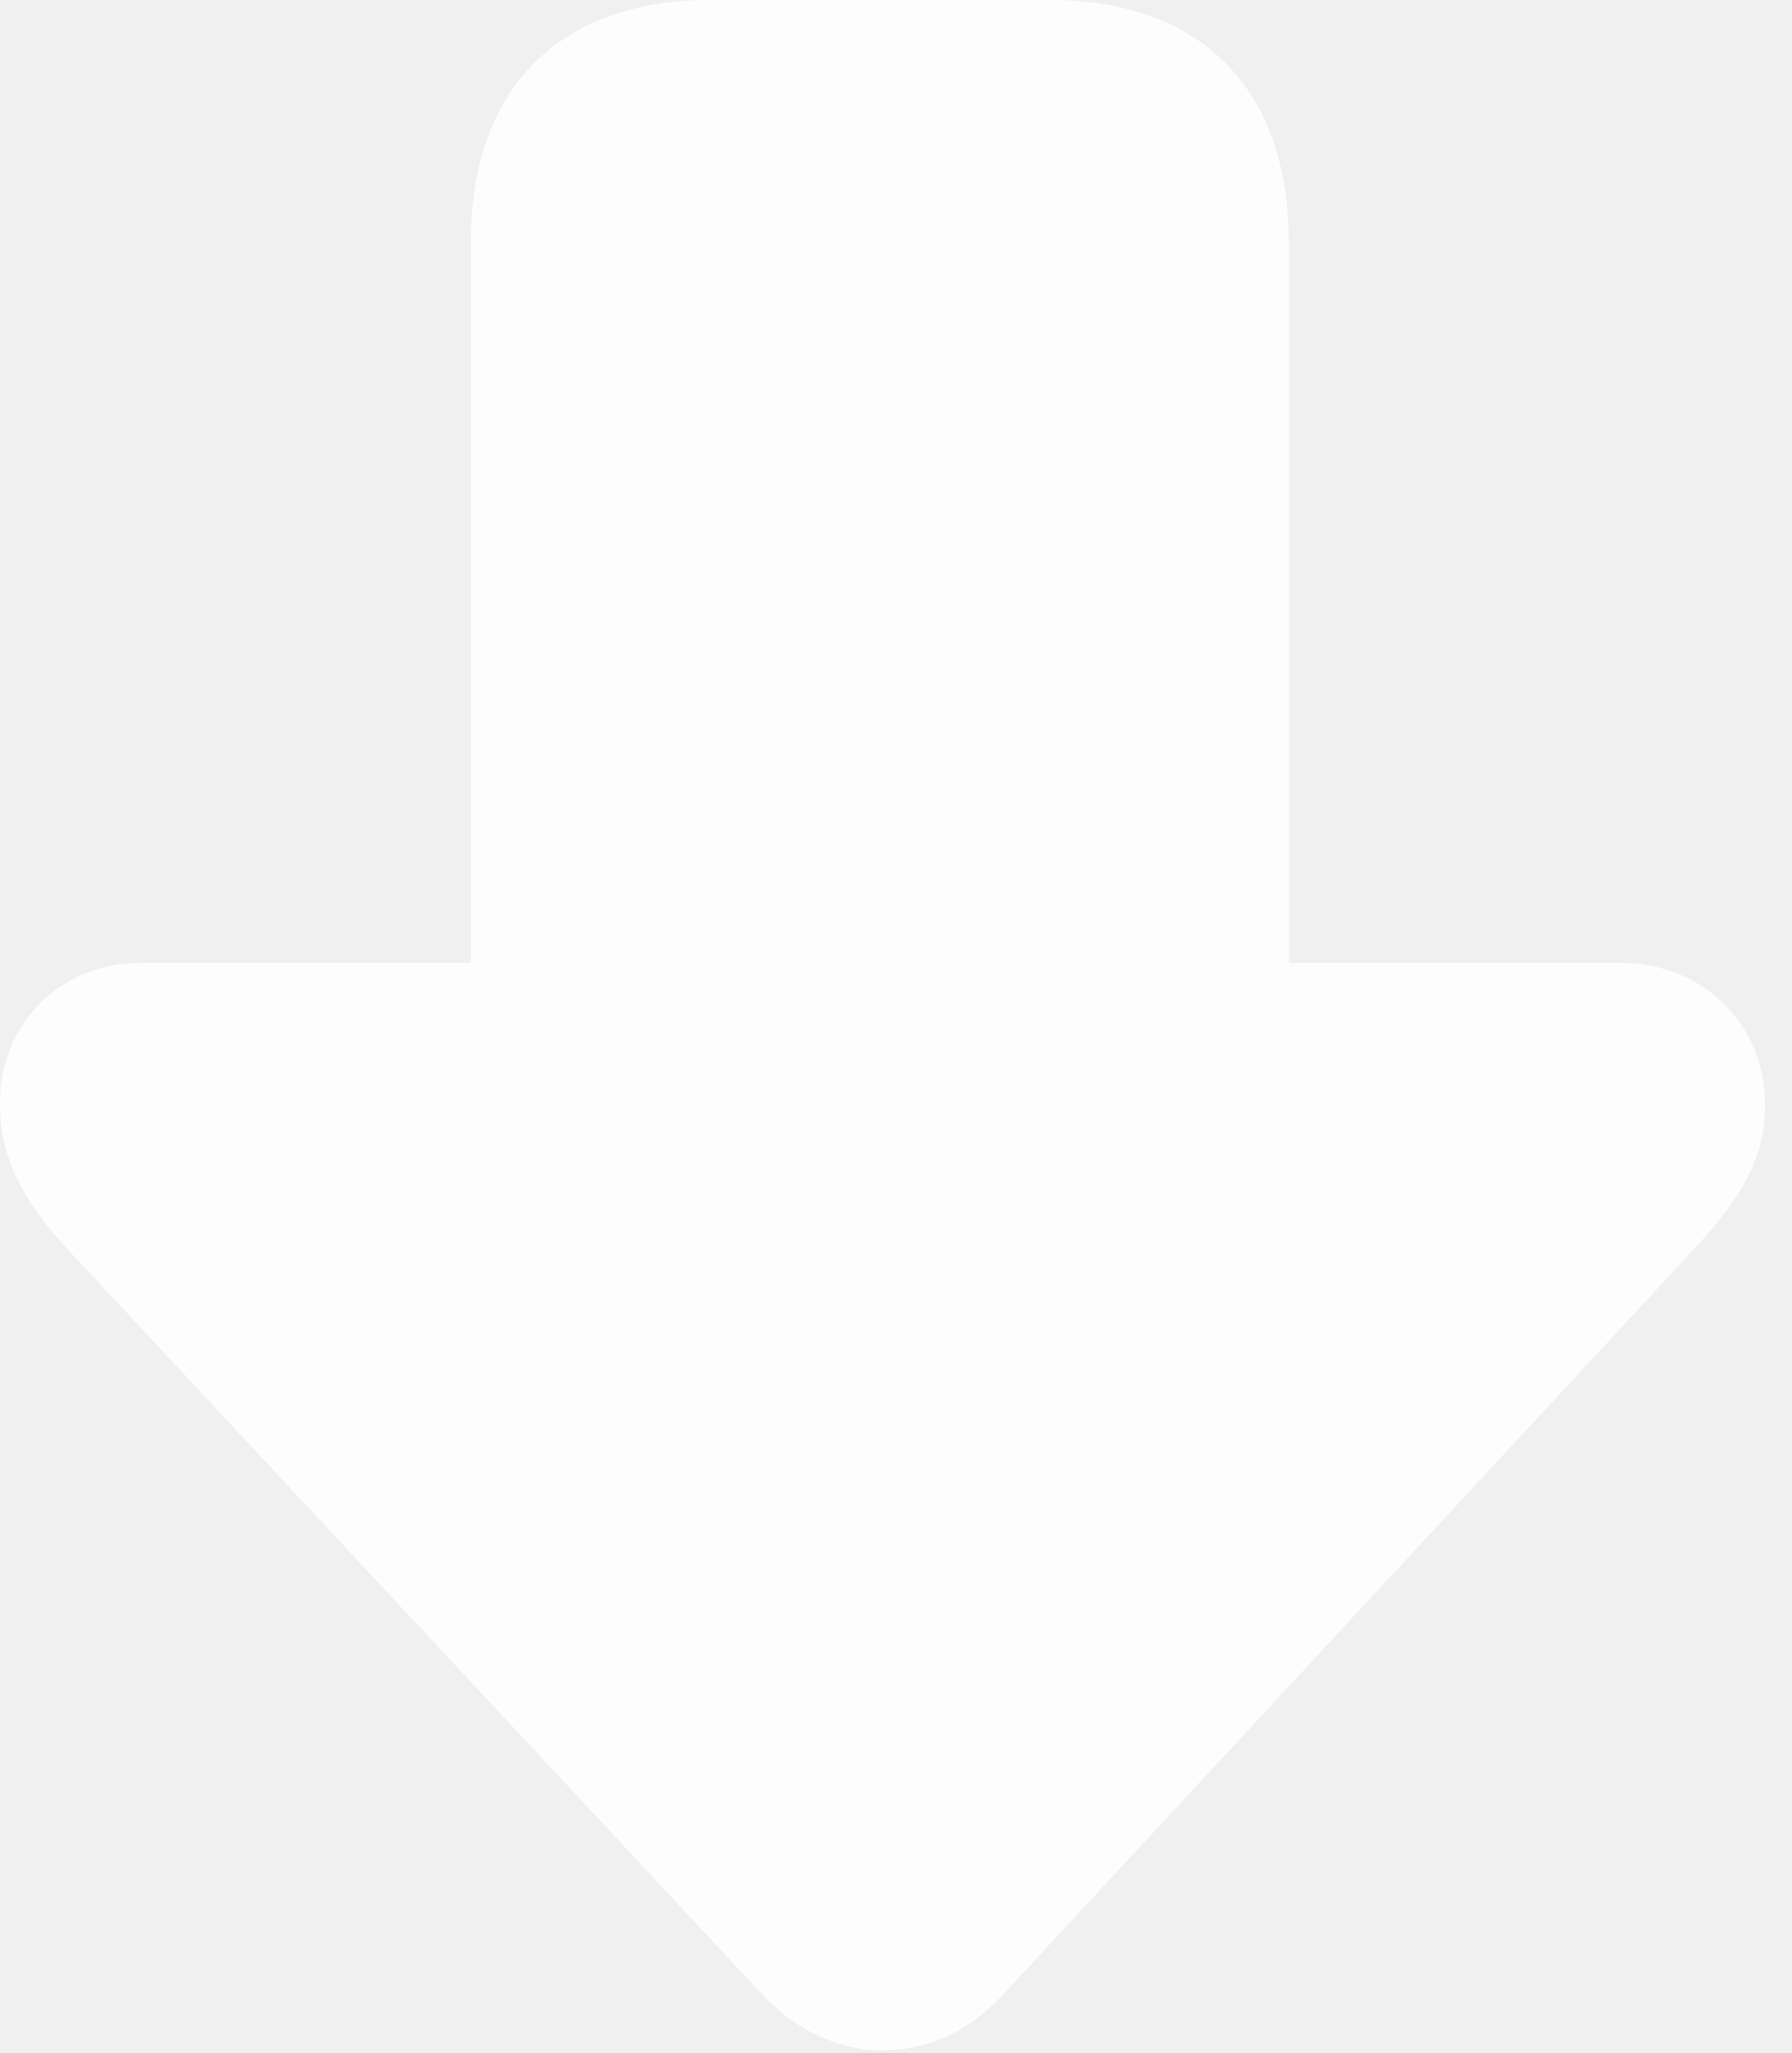
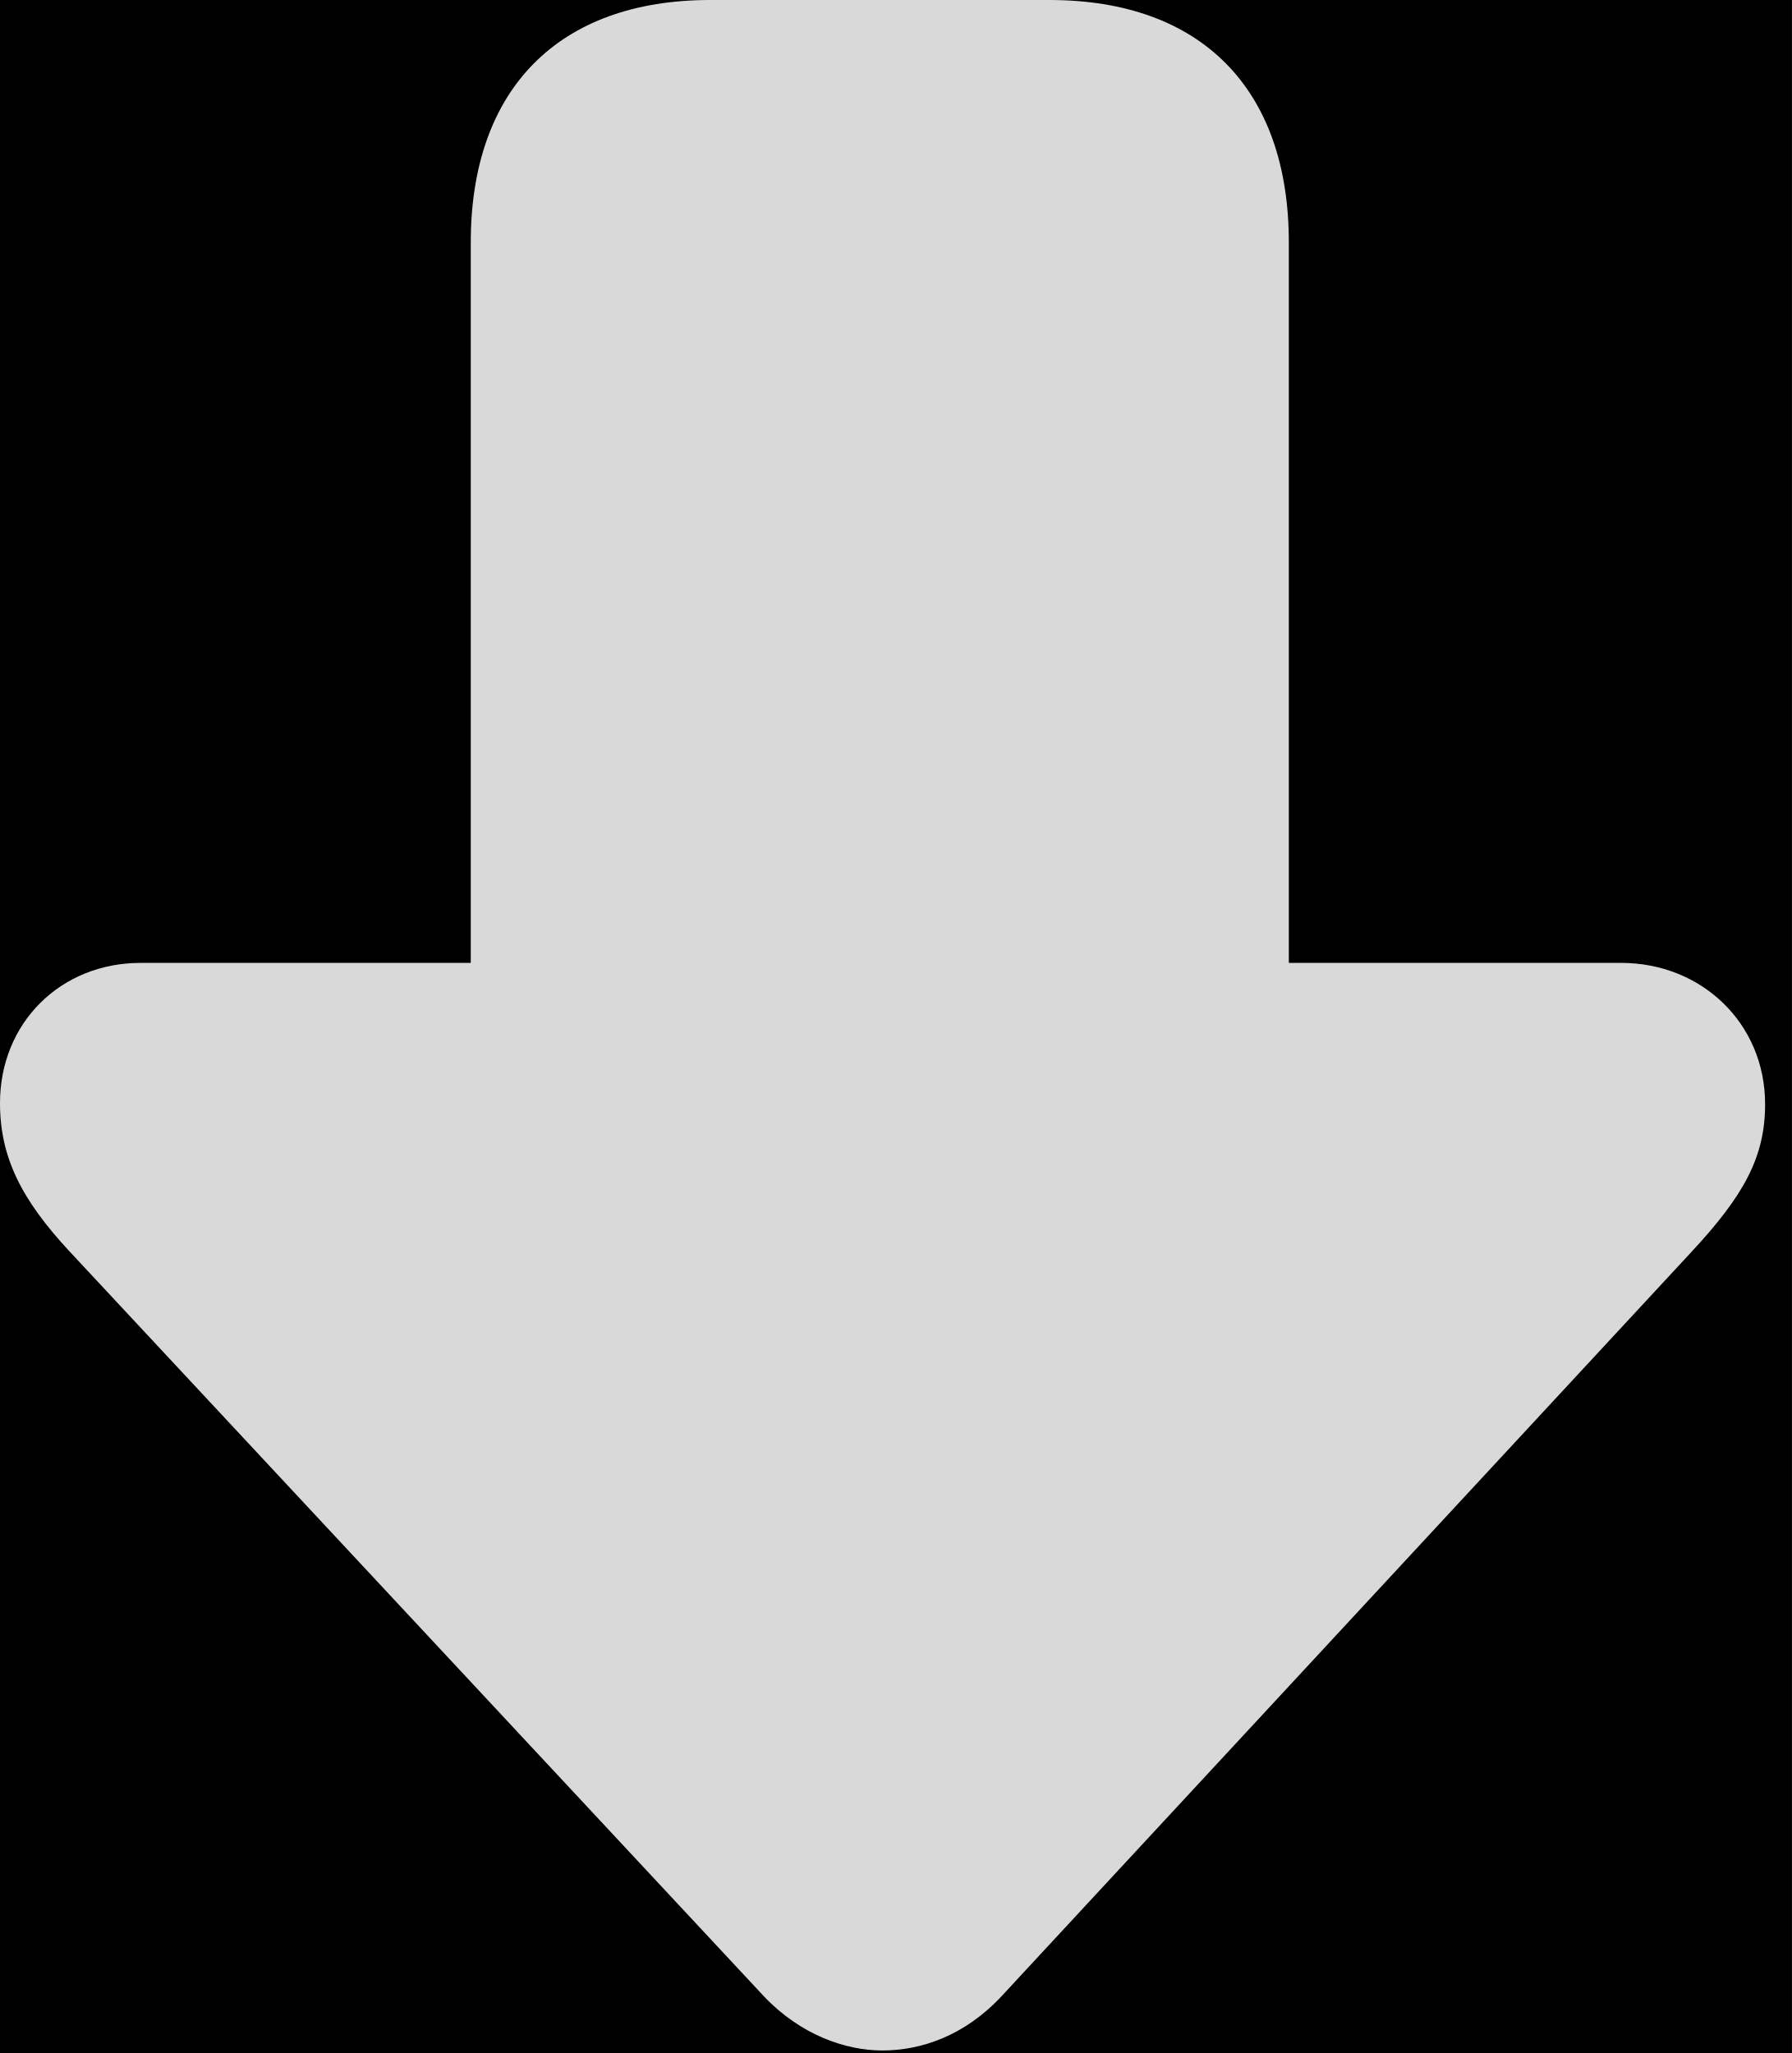
<svg xmlns="http://www.w3.org/2000/svg" version="1.1" viewBox="0 0 24.087 27.598">
  <g>
-     <rect height="27.598" opacity="0" width="24.087" x="0" y="0" />
+     <rect height="27.598" width="24.087" x="0" y="0" />
    <path d="M17.324 3.257C17.324 1.196 16.148 0 14.106 0L9.546 0C7.51 0 6.328 1.196 6.328 3.257L6.328 18.262C6.328 20.317 7.51 21.514 9.546 21.514L14.106 21.514C16.148 21.514 17.324 20.317 17.324 18.262ZM1.89 12.944C0.815 12.944 0 13.75 0 14.829C0 15.562 0.293 16.133 0.938 16.826L10.273 26.841C10.757 27.349 11.357 27.564 11.86 27.564C12.388 27.564 12.964 27.363 13.452 26.846L22.739 16.826C23.442 16.069 23.726 15.552 23.726 14.844C23.726 13.75 22.866 12.944 21.792 12.944Z" fill="white" fill-opacity="0.85" />
  </g>
</svg>
